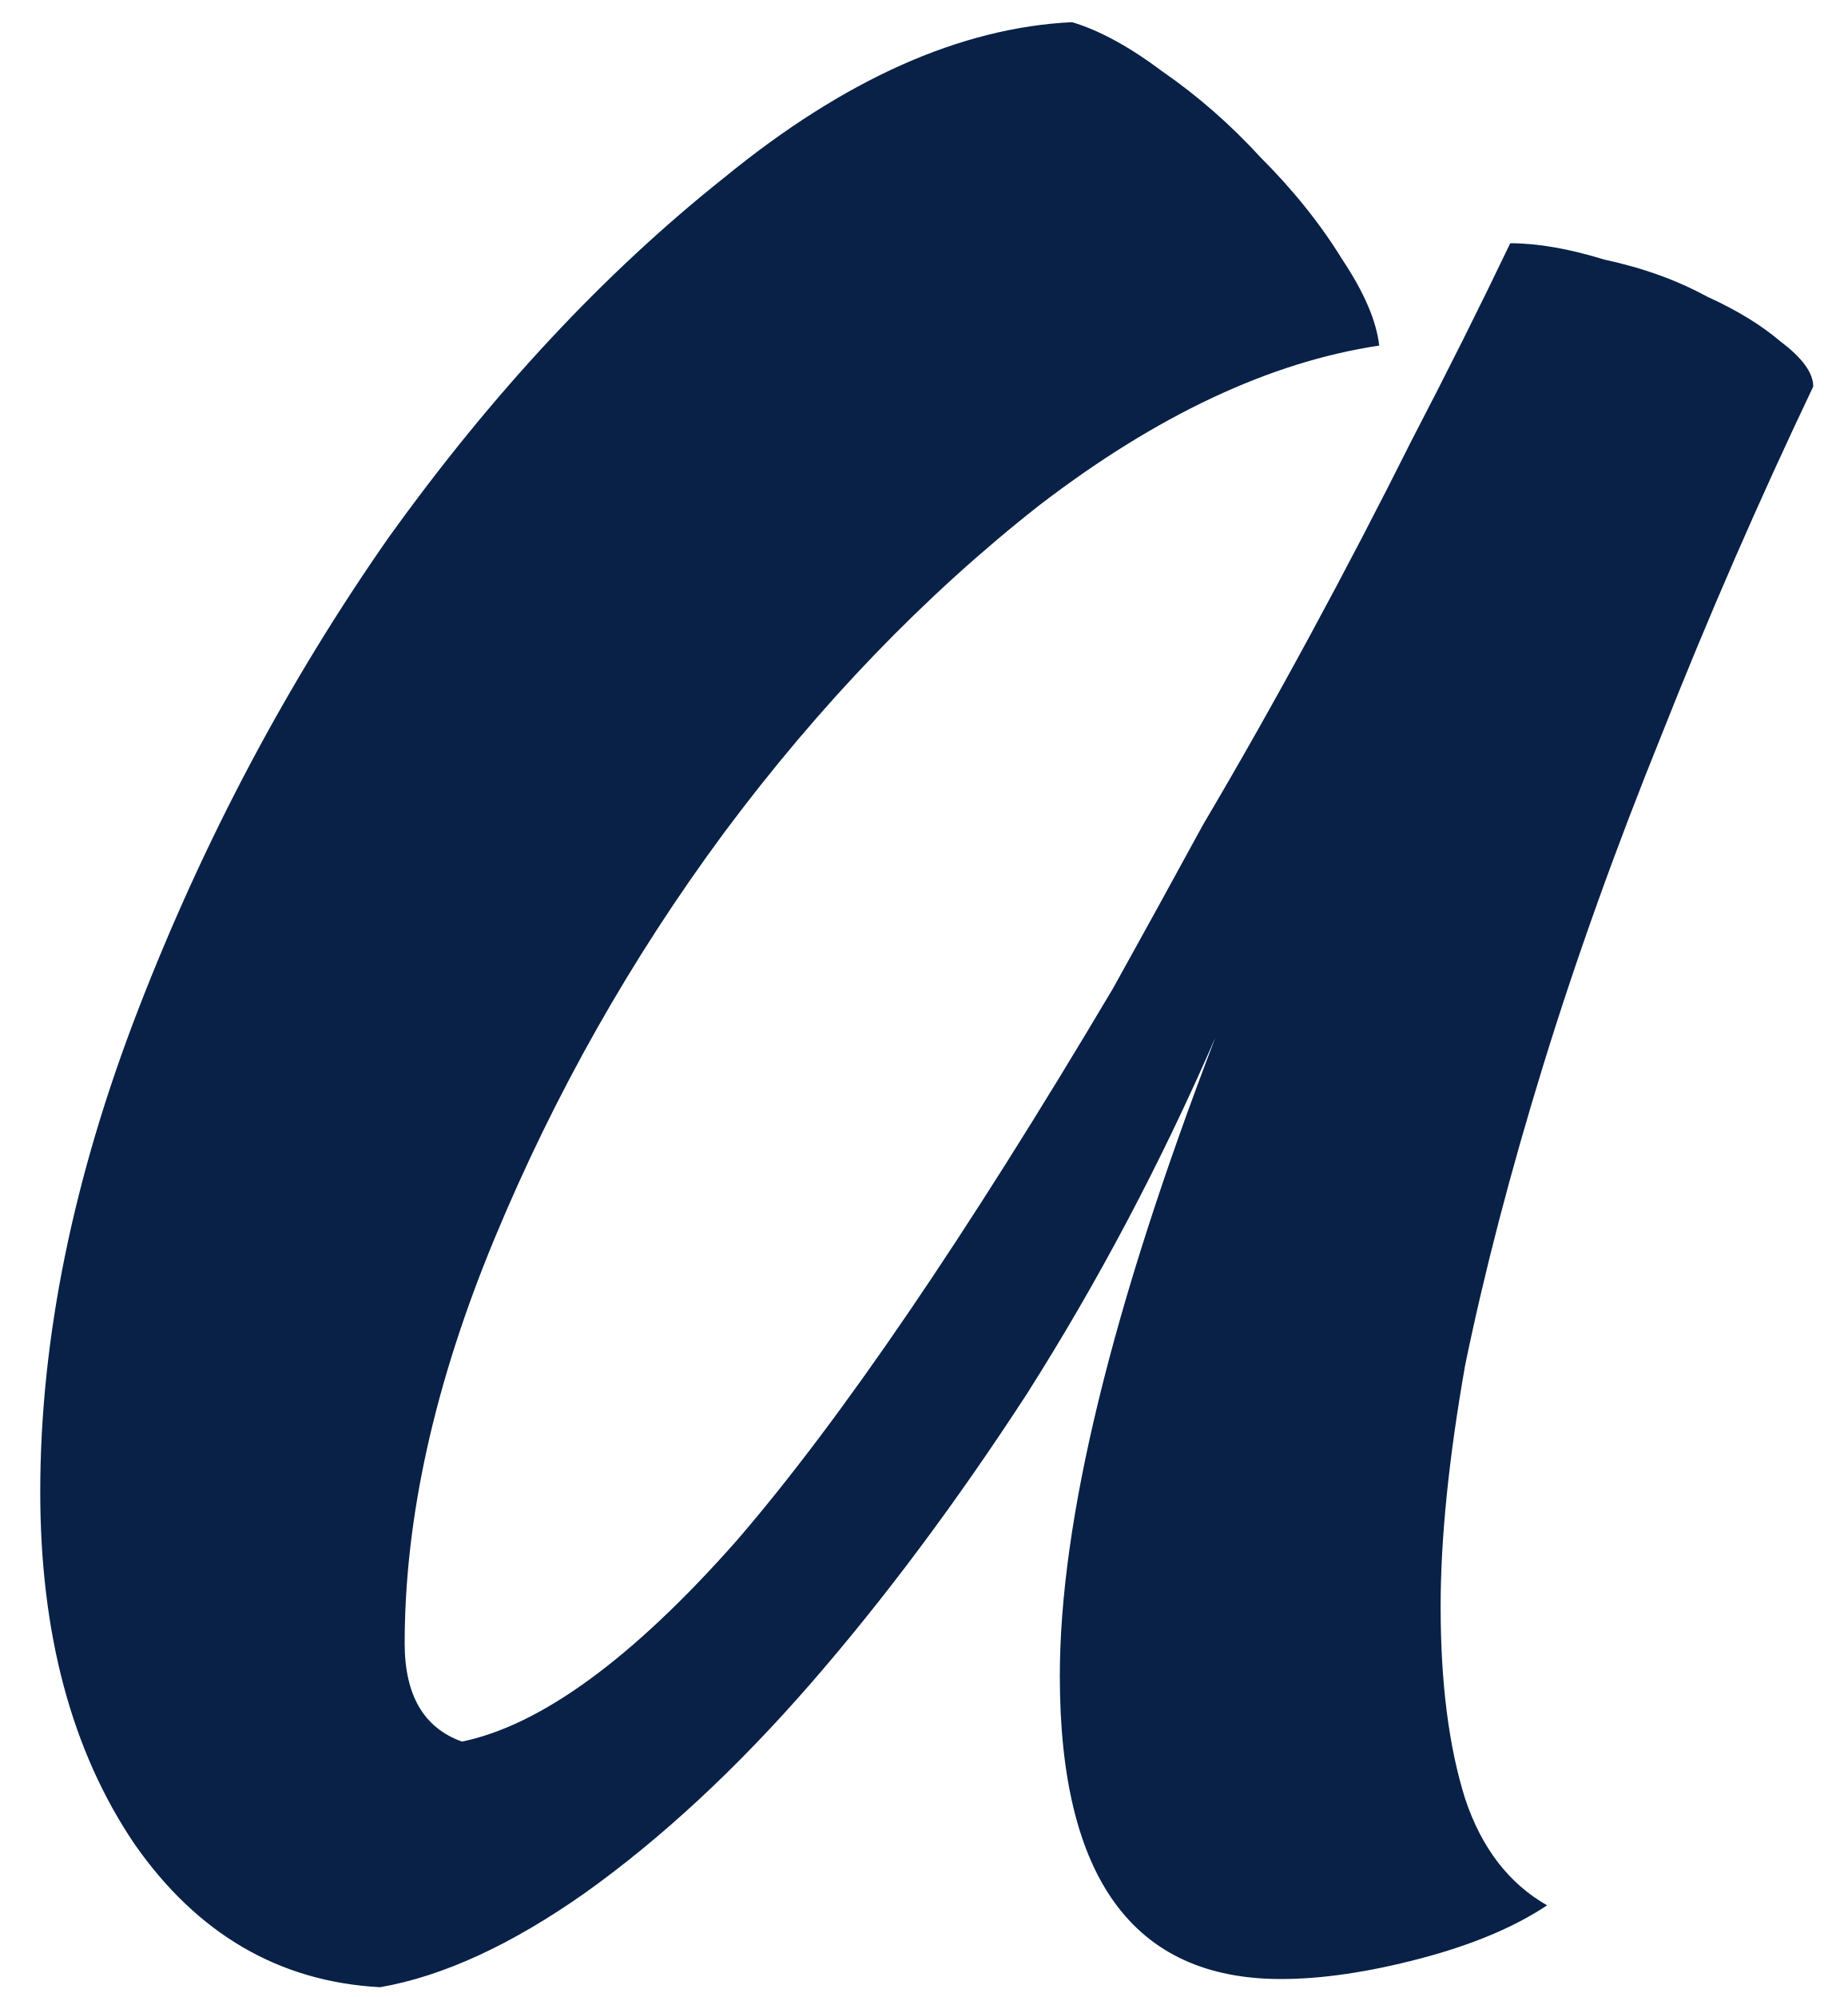
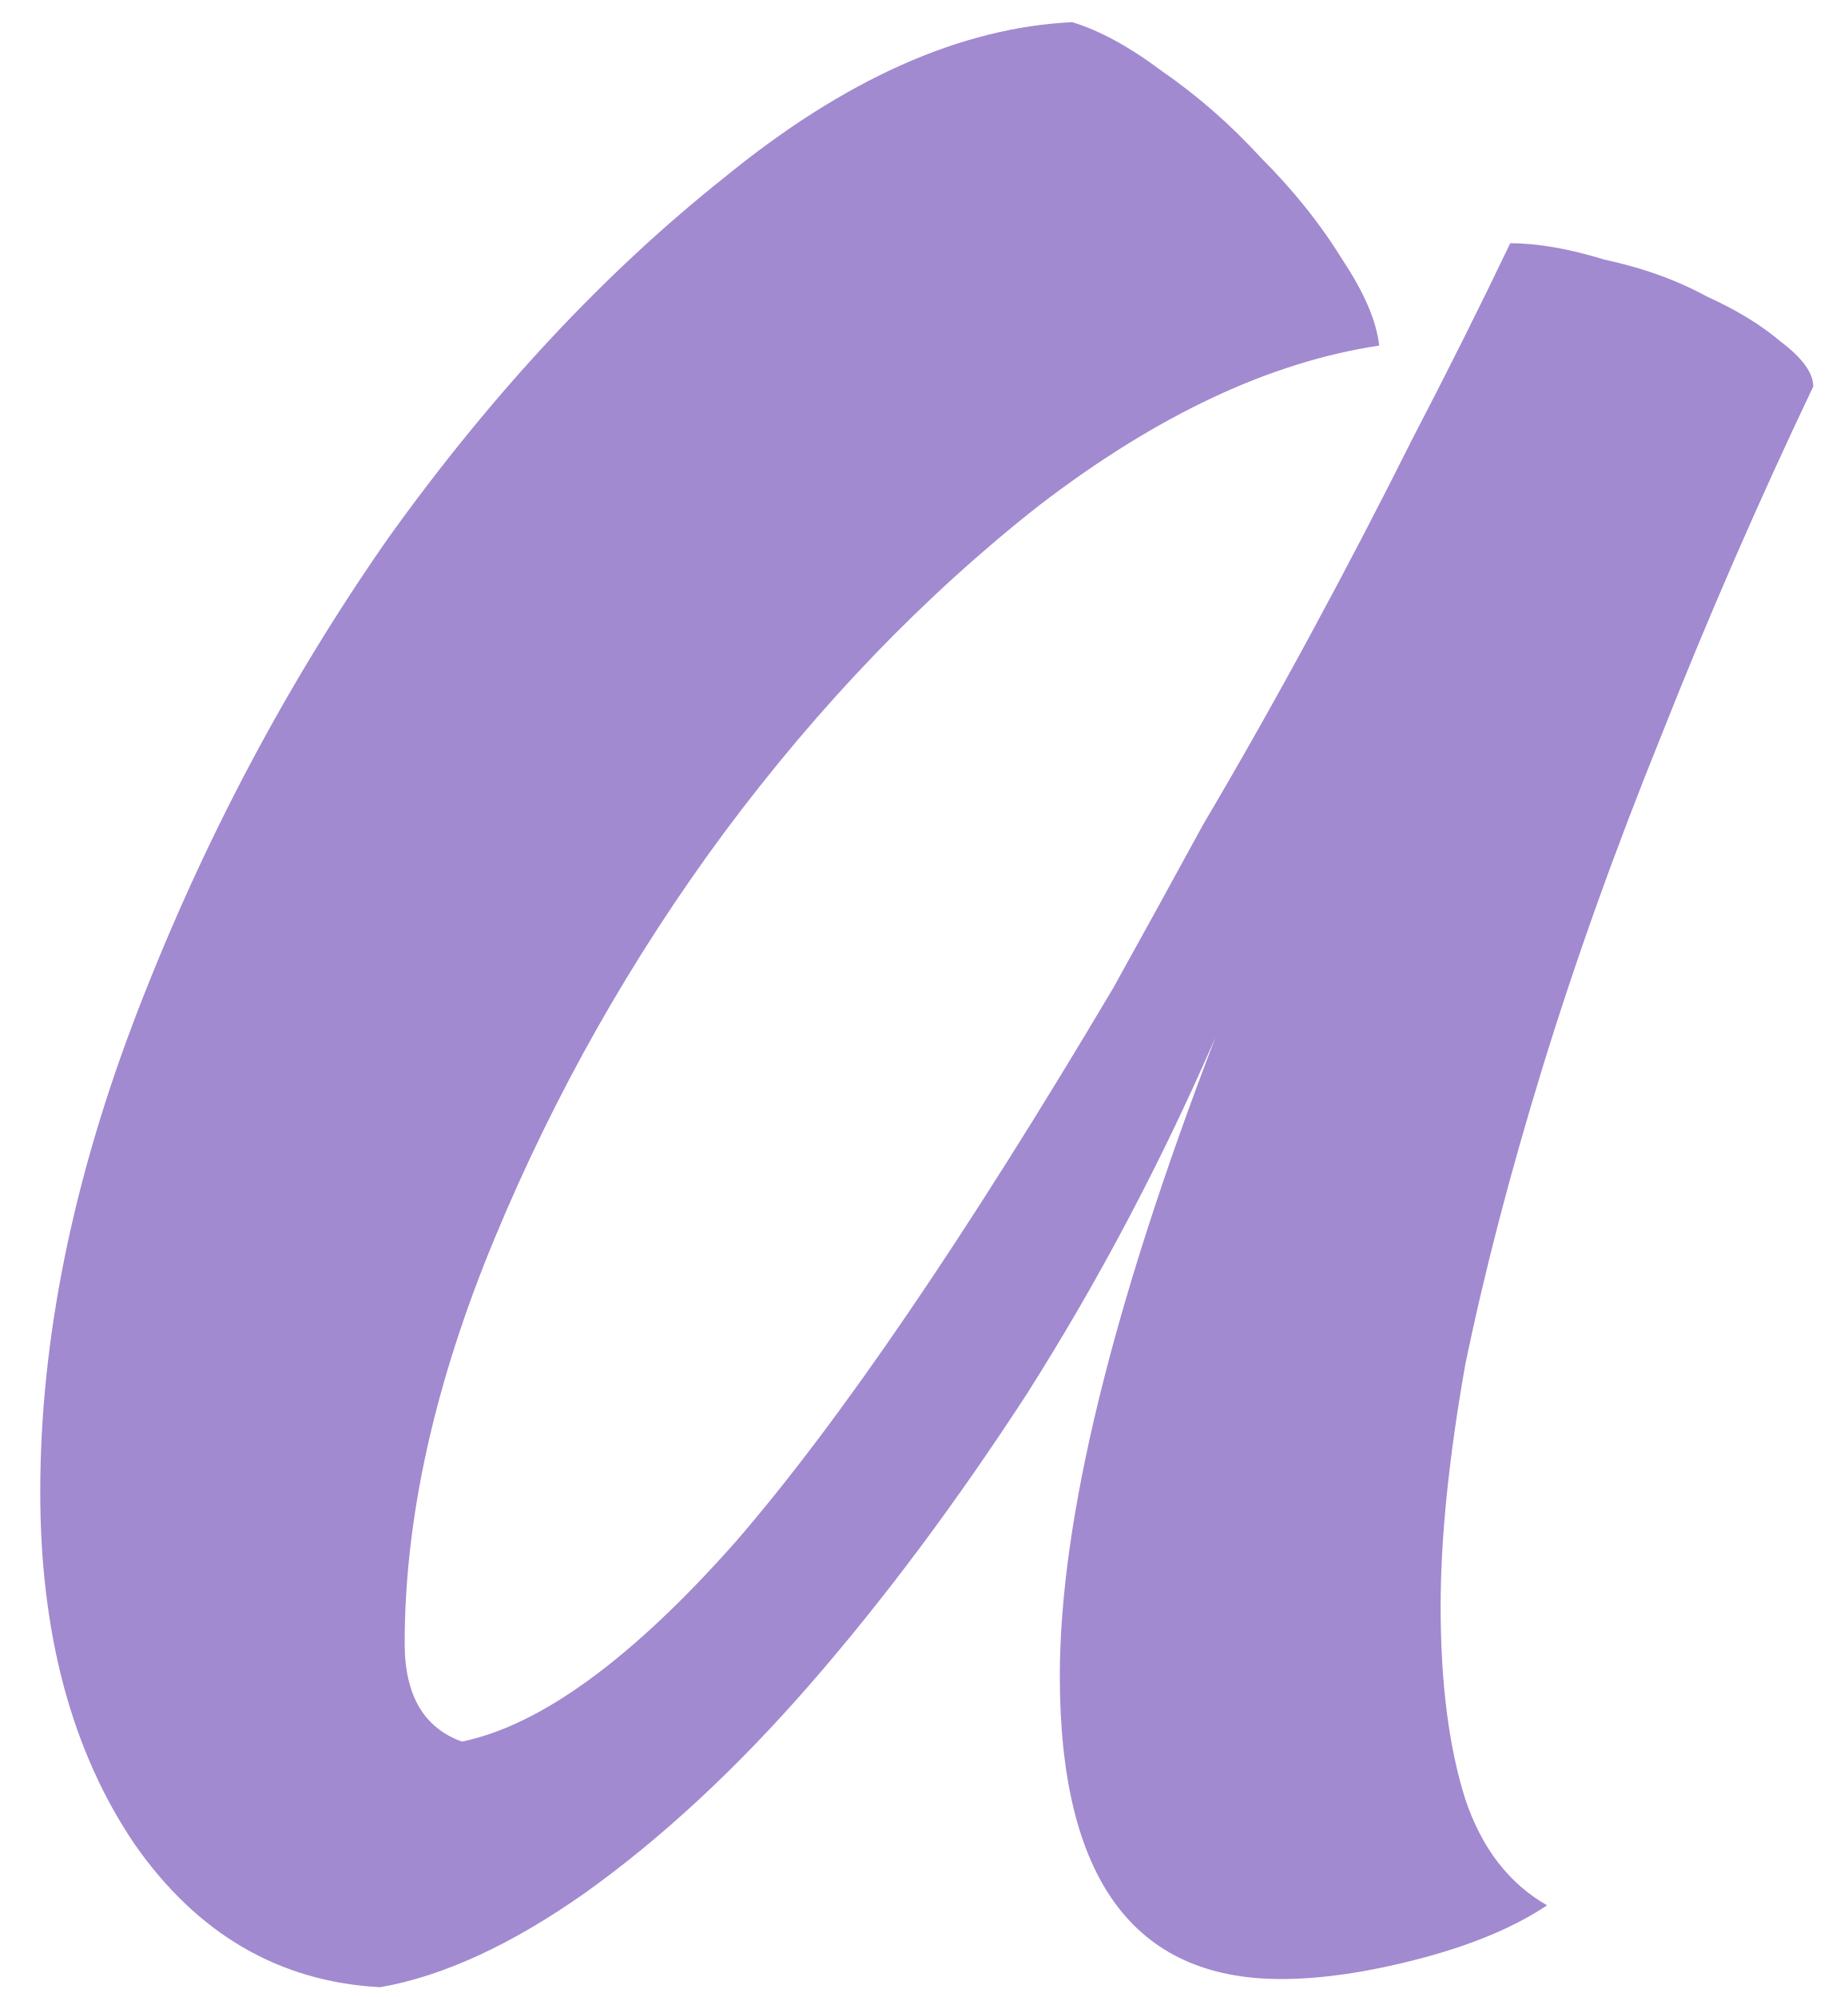
<svg xmlns="http://www.w3.org/2000/svg" width="37" height="40" viewBox="0 0 37 40" fill="none">
-   <path d="M30.244 4.872C30.791 4.872 31.419 4.981 32.13 5.2C32.895 5.364 33.579 5.61 34.18 5.938C34.781 6.211 35.273 6.512 35.656 6.84C36.093 7.168 36.312 7.469 36.312 7.742C35.219 10.038 34.207 12.361 33.278 14.712C32.349 17.008 31.556 19.222 30.9 21.354C30.244 23.486 29.725 25.481 29.342 27.34C29.014 29.199 28.85 30.811 28.85 32.178C28.85 33.709 29.014 34.993 29.342 36.032C29.67 37.016 30.217 37.727 30.982 38.164C30.326 38.601 29.479 38.957 28.44 39.23C27.401 39.503 26.472 39.64 25.652 39.64C22.7 39.64 21.224 37.617 21.224 33.572C21.224 30.456 22.263 26.192 24.34 20.78C23.247 23.295 21.989 25.673 20.568 27.914C19.147 30.101 17.698 32.041 16.222 33.736C14.746 35.431 13.243 36.825 11.712 37.918C10.236 38.957 8.869 39.585 7.612 39.804C5.589 39.695 3.949 38.738 2.692 36.934C1.435 35.075 0.806 32.725 0.806 29.882C0.806 26.821 1.462 23.595 2.774 20.206C4.086 16.817 5.753 13.673 7.776 10.776C9.853 7.879 12.095 5.473 14.5 3.56C16.905 1.592 19.229 0.553 21.47 0.444C22.017 0.608 22.618 0.936 23.274 1.428C23.985 1.92 24.641 2.494 25.242 3.15C25.898 3.806 26.445 4.489 26.882 5.2C27.319 5.856 27.565 6.43 27.62 6.922C25.433 7.25 23.165 8.316 20.814 10.12C18.518 11.924 16.413 14.111 14.5 16.68C12.641 19.195 11.111 21.901 9.908 24.798C8.705 27.695 8.104 30.401 8.104 32.916C8.104 33.955 8.487 34.611 9.252 34.884C10.837 34.556 12.669 33.217 14.746 30.866C16.823 28.461 19.338 24.771 22.29 19.796C22.837 18.812 23.438 17.719 24.094 16.516C24.805 15.313 25.515 14.056 26.226 12.744C26.937 11.432 27.62 10.12 28.276 8.808C28.987 7.441 29.643 6.129 30.244 4.872Z" fill="#092147" />
+   <path d="M30.244 4.872C30.791 4.872 31.419 4.981 32.13 5.2C32.895 5.364 33.579 5.61 34.18 5.938C34.781 6.211 35.273 6.512 35.656 6.84C36.093 7.168 36.312 7.469 36.312 7.742C35.219 10.038 34.207 12.361 33.278 14.712C32.349 17.008 31.556 19.222 30.9 21.354C30.244 23.486 29.725 25.481 29.342 27.34C29.014 29.199 28.85 30.811 28.85 32.178C28.85 33.709 29.014 34.993 29.342 36.032C29.67 37.016 30.217 37.727 30.982 38.164C30.326 38.601 29.479 38.957 28.44 39.23C27.401 39.503 26.472 39.64 25.652 39.64C22.7 39.64 21.224 37.617 21.224 33.572C21.224 30.456 22.263 26.192 24.34 20.78C23.247 23.295 21.989 25.673 20.568 27.914C19.147 30.101 17.698 32.041 16.222 33.736C14.746 35.431 13.243 36.825 11.712 37.918C10.236 38.957 8.869 39.585 7.612 39.804C5.589 39.695 3.949 38.738 2.692 36.934C1.435 35.075 0.806 32.725 0.806 29.882C0.806 26.821 1.462 23.595 2.774 20.206C4.086 16.817 5.753 13.673 7.776 10.776C9.853 7.879 12.095 5.473 14.5 3.56C16.905 1.592 19.229 0.553 21.47 0.444C22.017 0.608 22.618 0.936 23.274 1.428C23.985 1.92 24.641 2.494 25.242 3.15C25.898 3.806 26.445 4.489 26.882 5.2C27.319 5.856 27.565 6.43 27.62 6.922C25.433 7.25 23.165 8.316 20.814 10.12C18.518 11.924 16.413 14.111 14.5 16.68C12.641 19.195 11.111 21.901 9.908 24.798C8.705 27.695 8.104 30.401 8.104 32.916C8.104 33.955 8.487 34.611 9.252 34.884C10.837 34.556 12.669 33.217 14.746 30.866C16.823 28.461 19.338 24.771 22.29 19.796C22.837 18.812 23.438 17.719 24.094 16.516C24.805 15.313 25.515 14.056 26.226 12.744C26.937 11.432 27.62 10.12 28.276 8.808C28.987 7.441 29.643 6.129 30.244 4.872Z" fill="#A18AD0" />
</svg>
